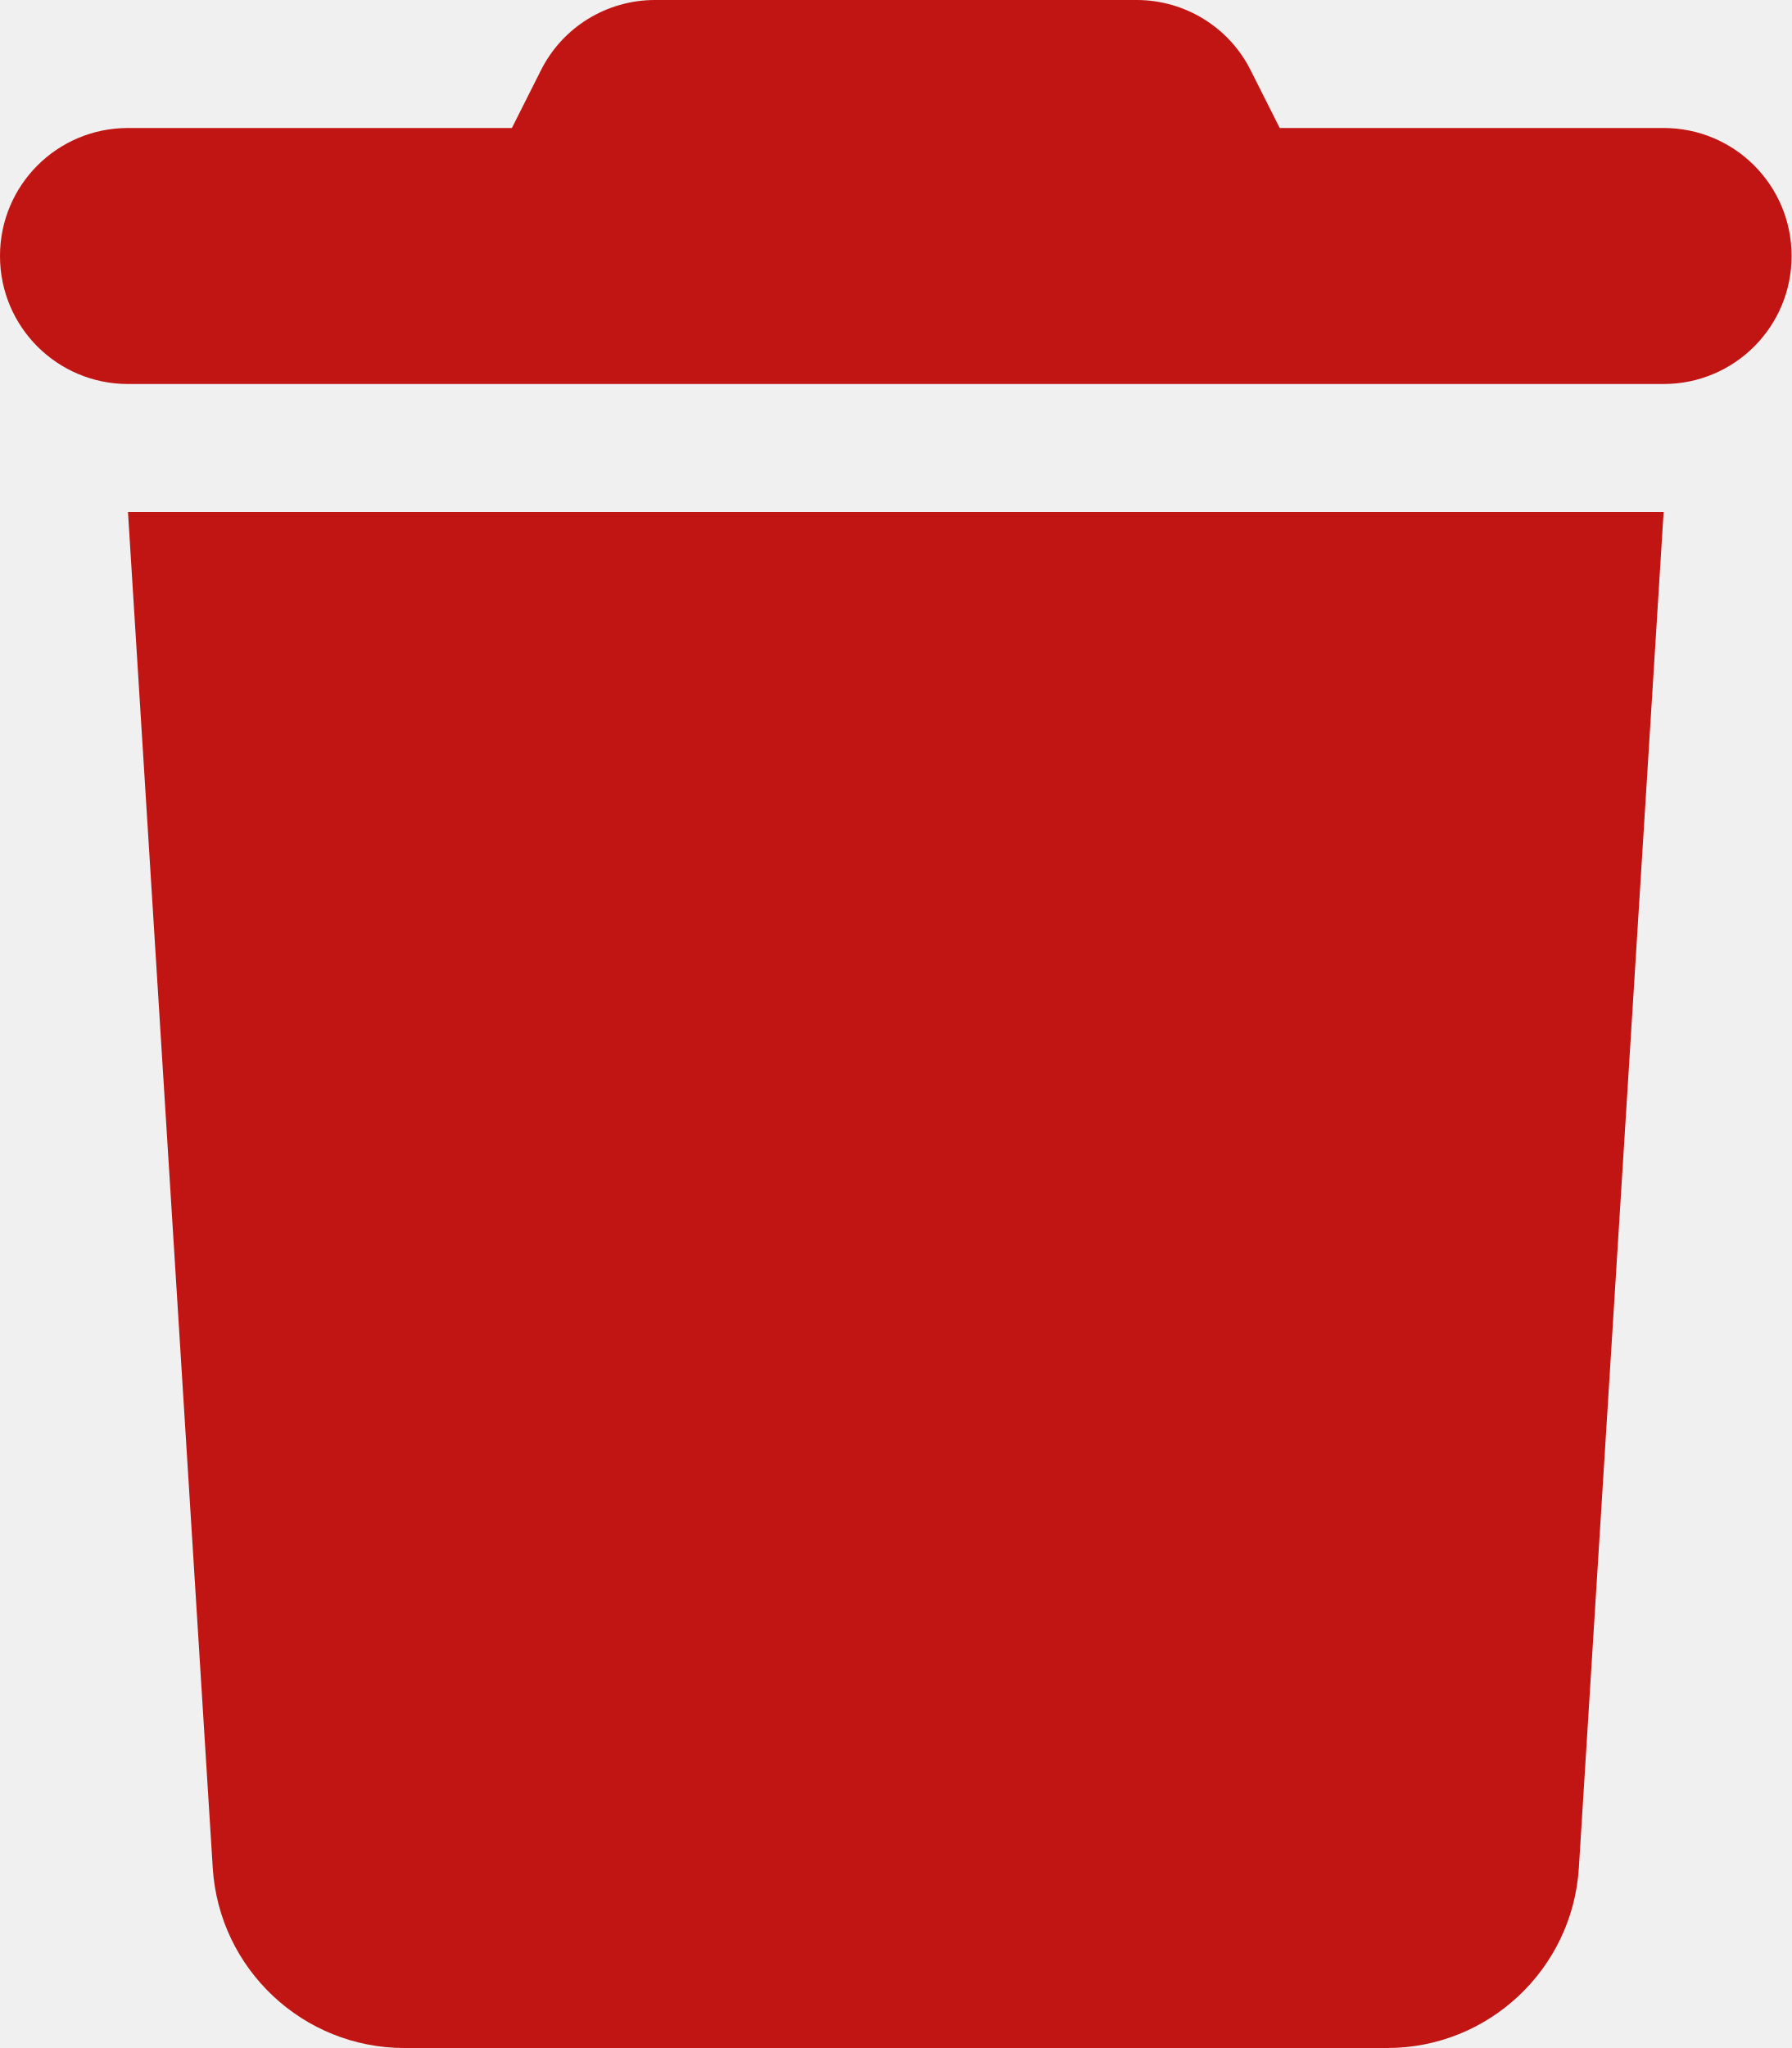
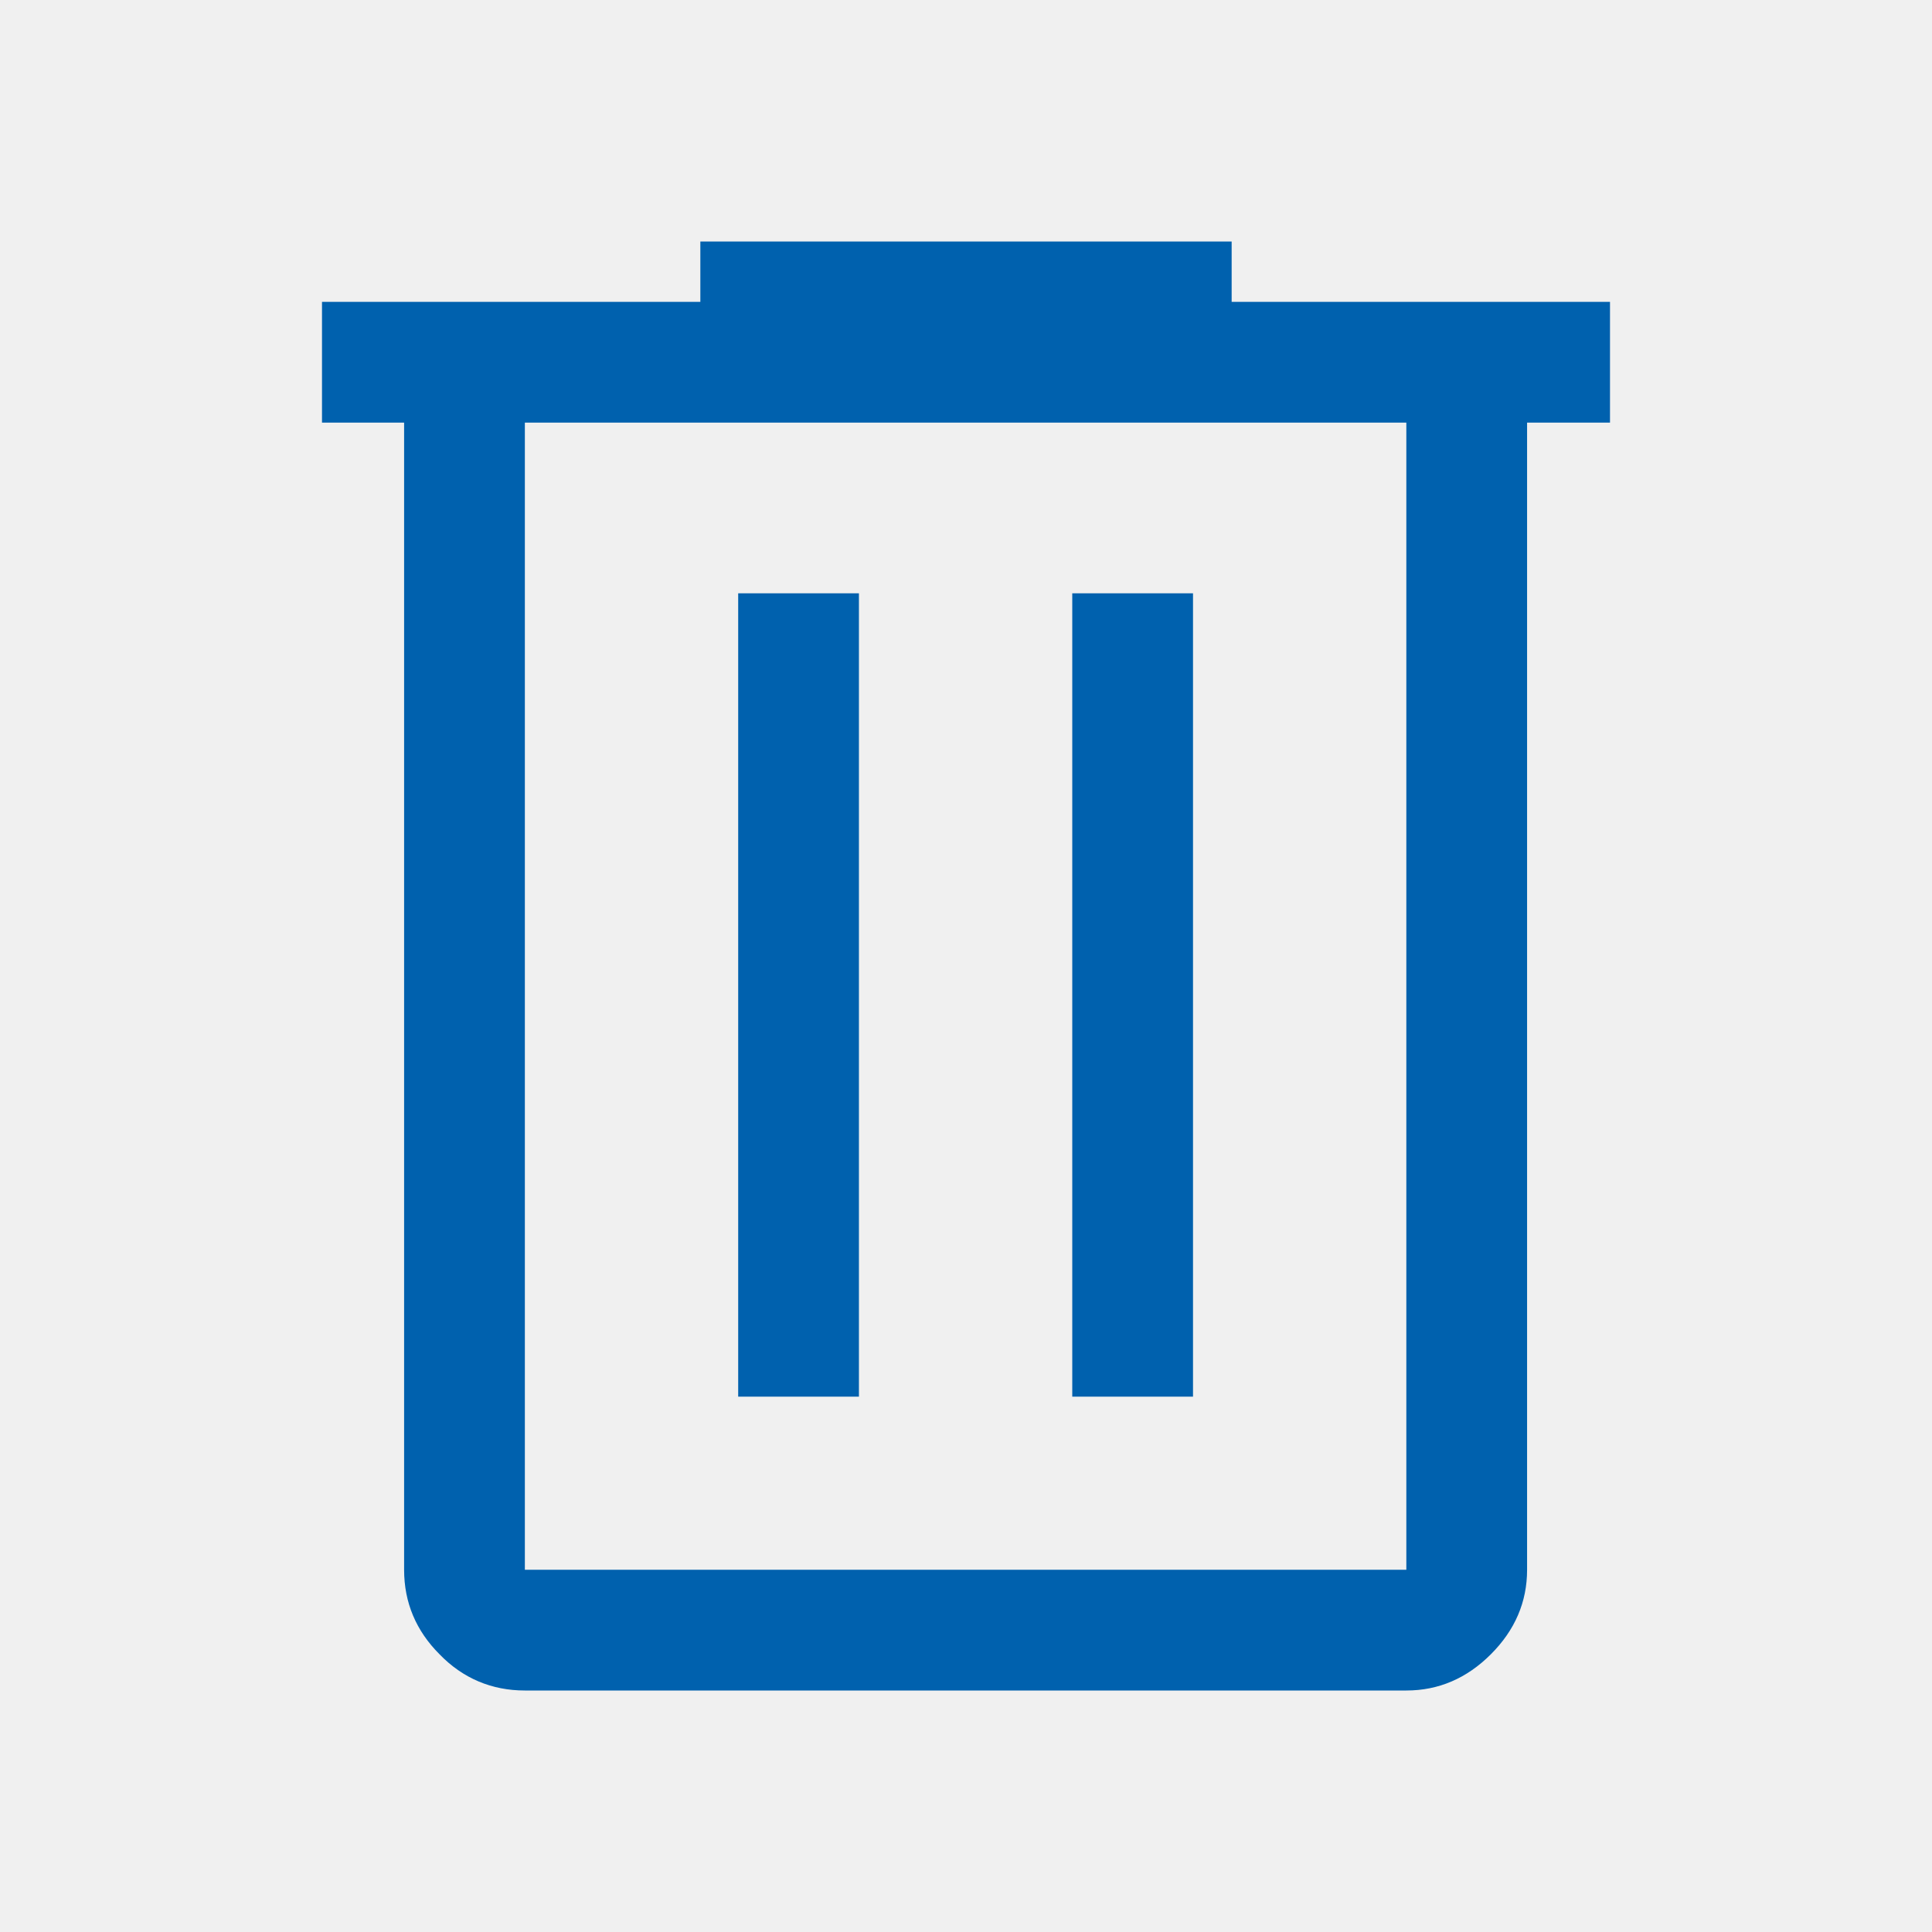
- <svg xmlns="http://www.w3.org/2000/svg" viewBox="0 0 448 512">
-   <path fill="#c01512" d="M135.2 17.7L128 32 32 32C14.3 32 0 46.3 0 64S14.3 96 32 96l384 0c17.7 0 32-14.3 32-32s-14.3-32-32-32l-96 0-7.2-14.3C307.4 6.8 296.3 0 284.2 0L163.8 0c-12.1 0-23.2 6.8-28.6 17.7zM416 128L32 128 53.2 467c1.6 25.3 22.6 45 47.9 45l245.8 0c25.3 0 46.3-19.7 47.9-45L416 128z" />
+ <svg xmlns="http://www.w3.org/2000/svg" width="24" height="24" viewBox="0 0 24 24" fill="none">
+   <defs>
+     <clipPath id="clip3_717">
+       <rect id="icon" rx="-0.5" width="23" height="23" transform="translate(0.5 0.5)" fill="white" fill-opacity="0" />
+     </clipPath>
+   </defs>
+   <rect id="icon" rx="-0.5" width="23" height="23" transform="translate(0.5 0.5)" fill="#FFFFFF" fill-opacity="0" />
+   <g clip-path="url(#clip3_717)">
+     <path id="Vector" d="M6.52 21C6.11 21 5.75 20.85 5.46 20.55C5.17 20.26 5.02 19.91 5.02 19.5L5.02 5.25L4 5.25L4 3.75L8.7 3.75L8.7 3L15.3 3L15.3 3.75L20 3.75L20 5.25L18.97 5.25L18.97 19.5C18.97 19.9 18.82 20.25 18.52 20.55C18.22 20.85 17.87 21 17.47 21L6.52 21ZM17.47 5.25L6.52 5.25L6.52 19.5L17.47 19.5L17.47 5.25ZM9.17 17.35L10.67 17.35L10.67 7.37L9.17 7.37L9.17 17.35ZM13.32 17.35L14.82 17.35L14.82 7.37L13.32 7.37L13.32 17.35Z" fill="#0061AE" fill-opacity="1" fill-rule="nonzero" />
+   </g>
</svg>
